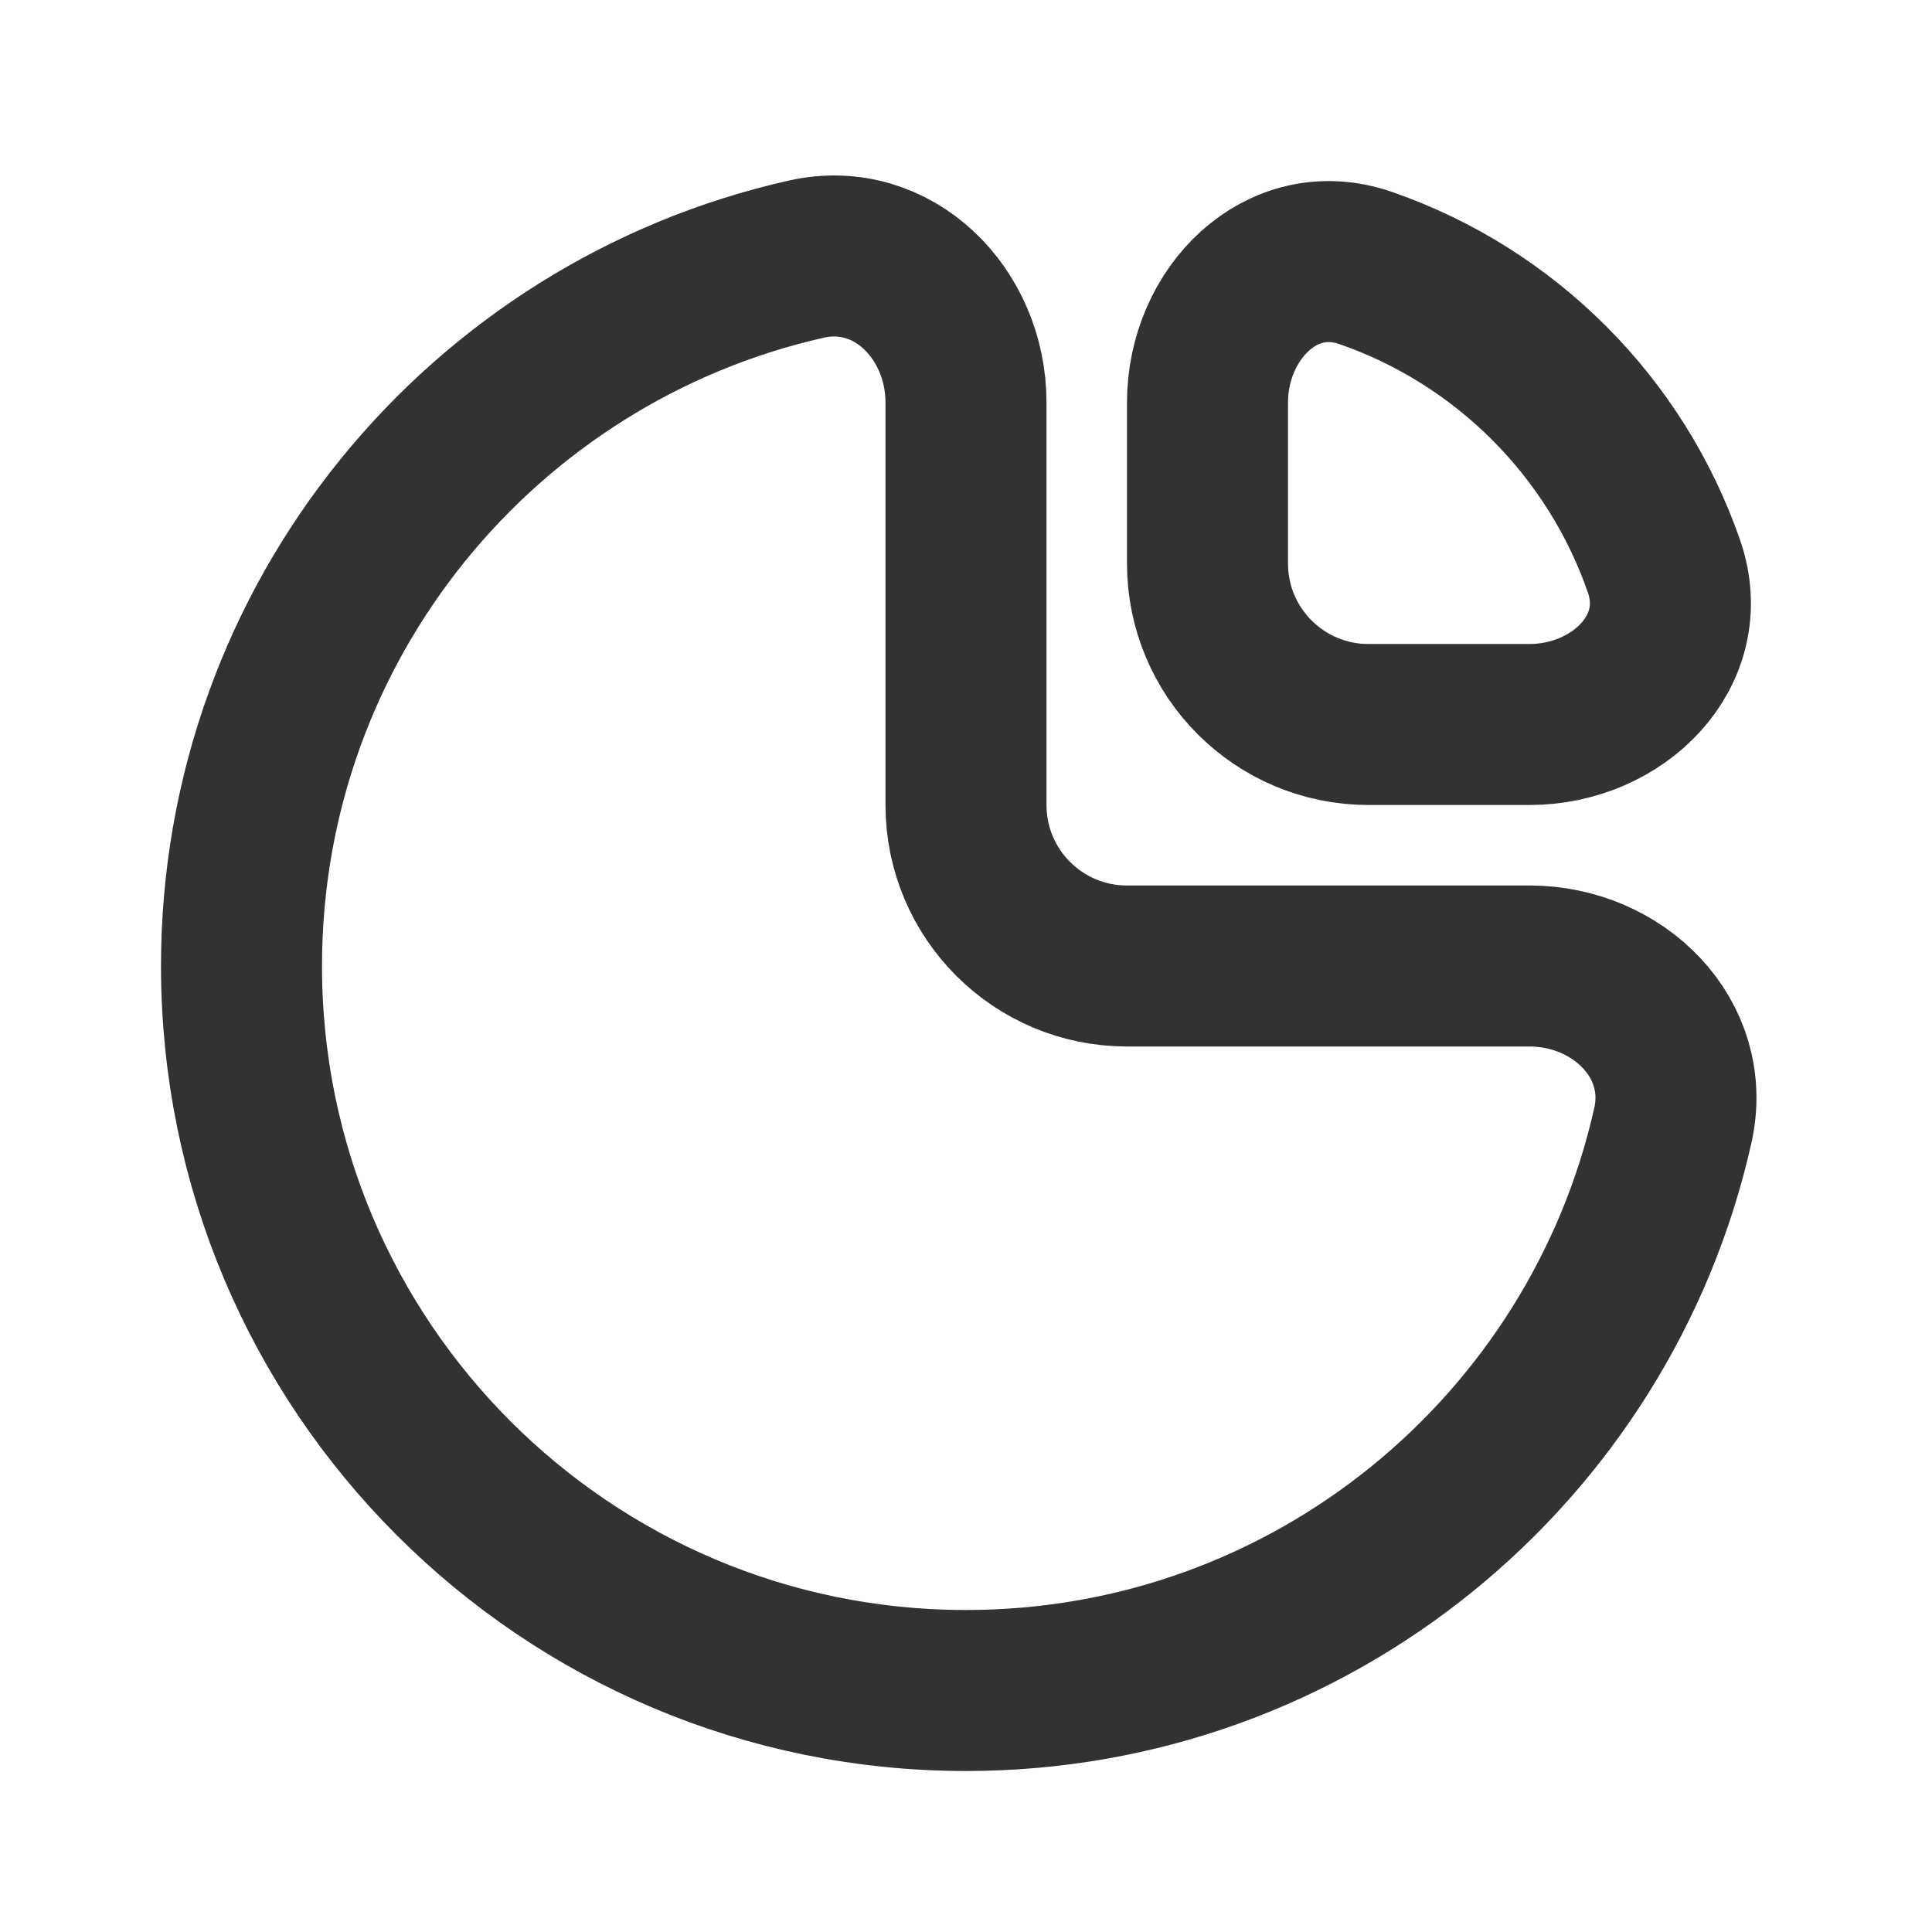
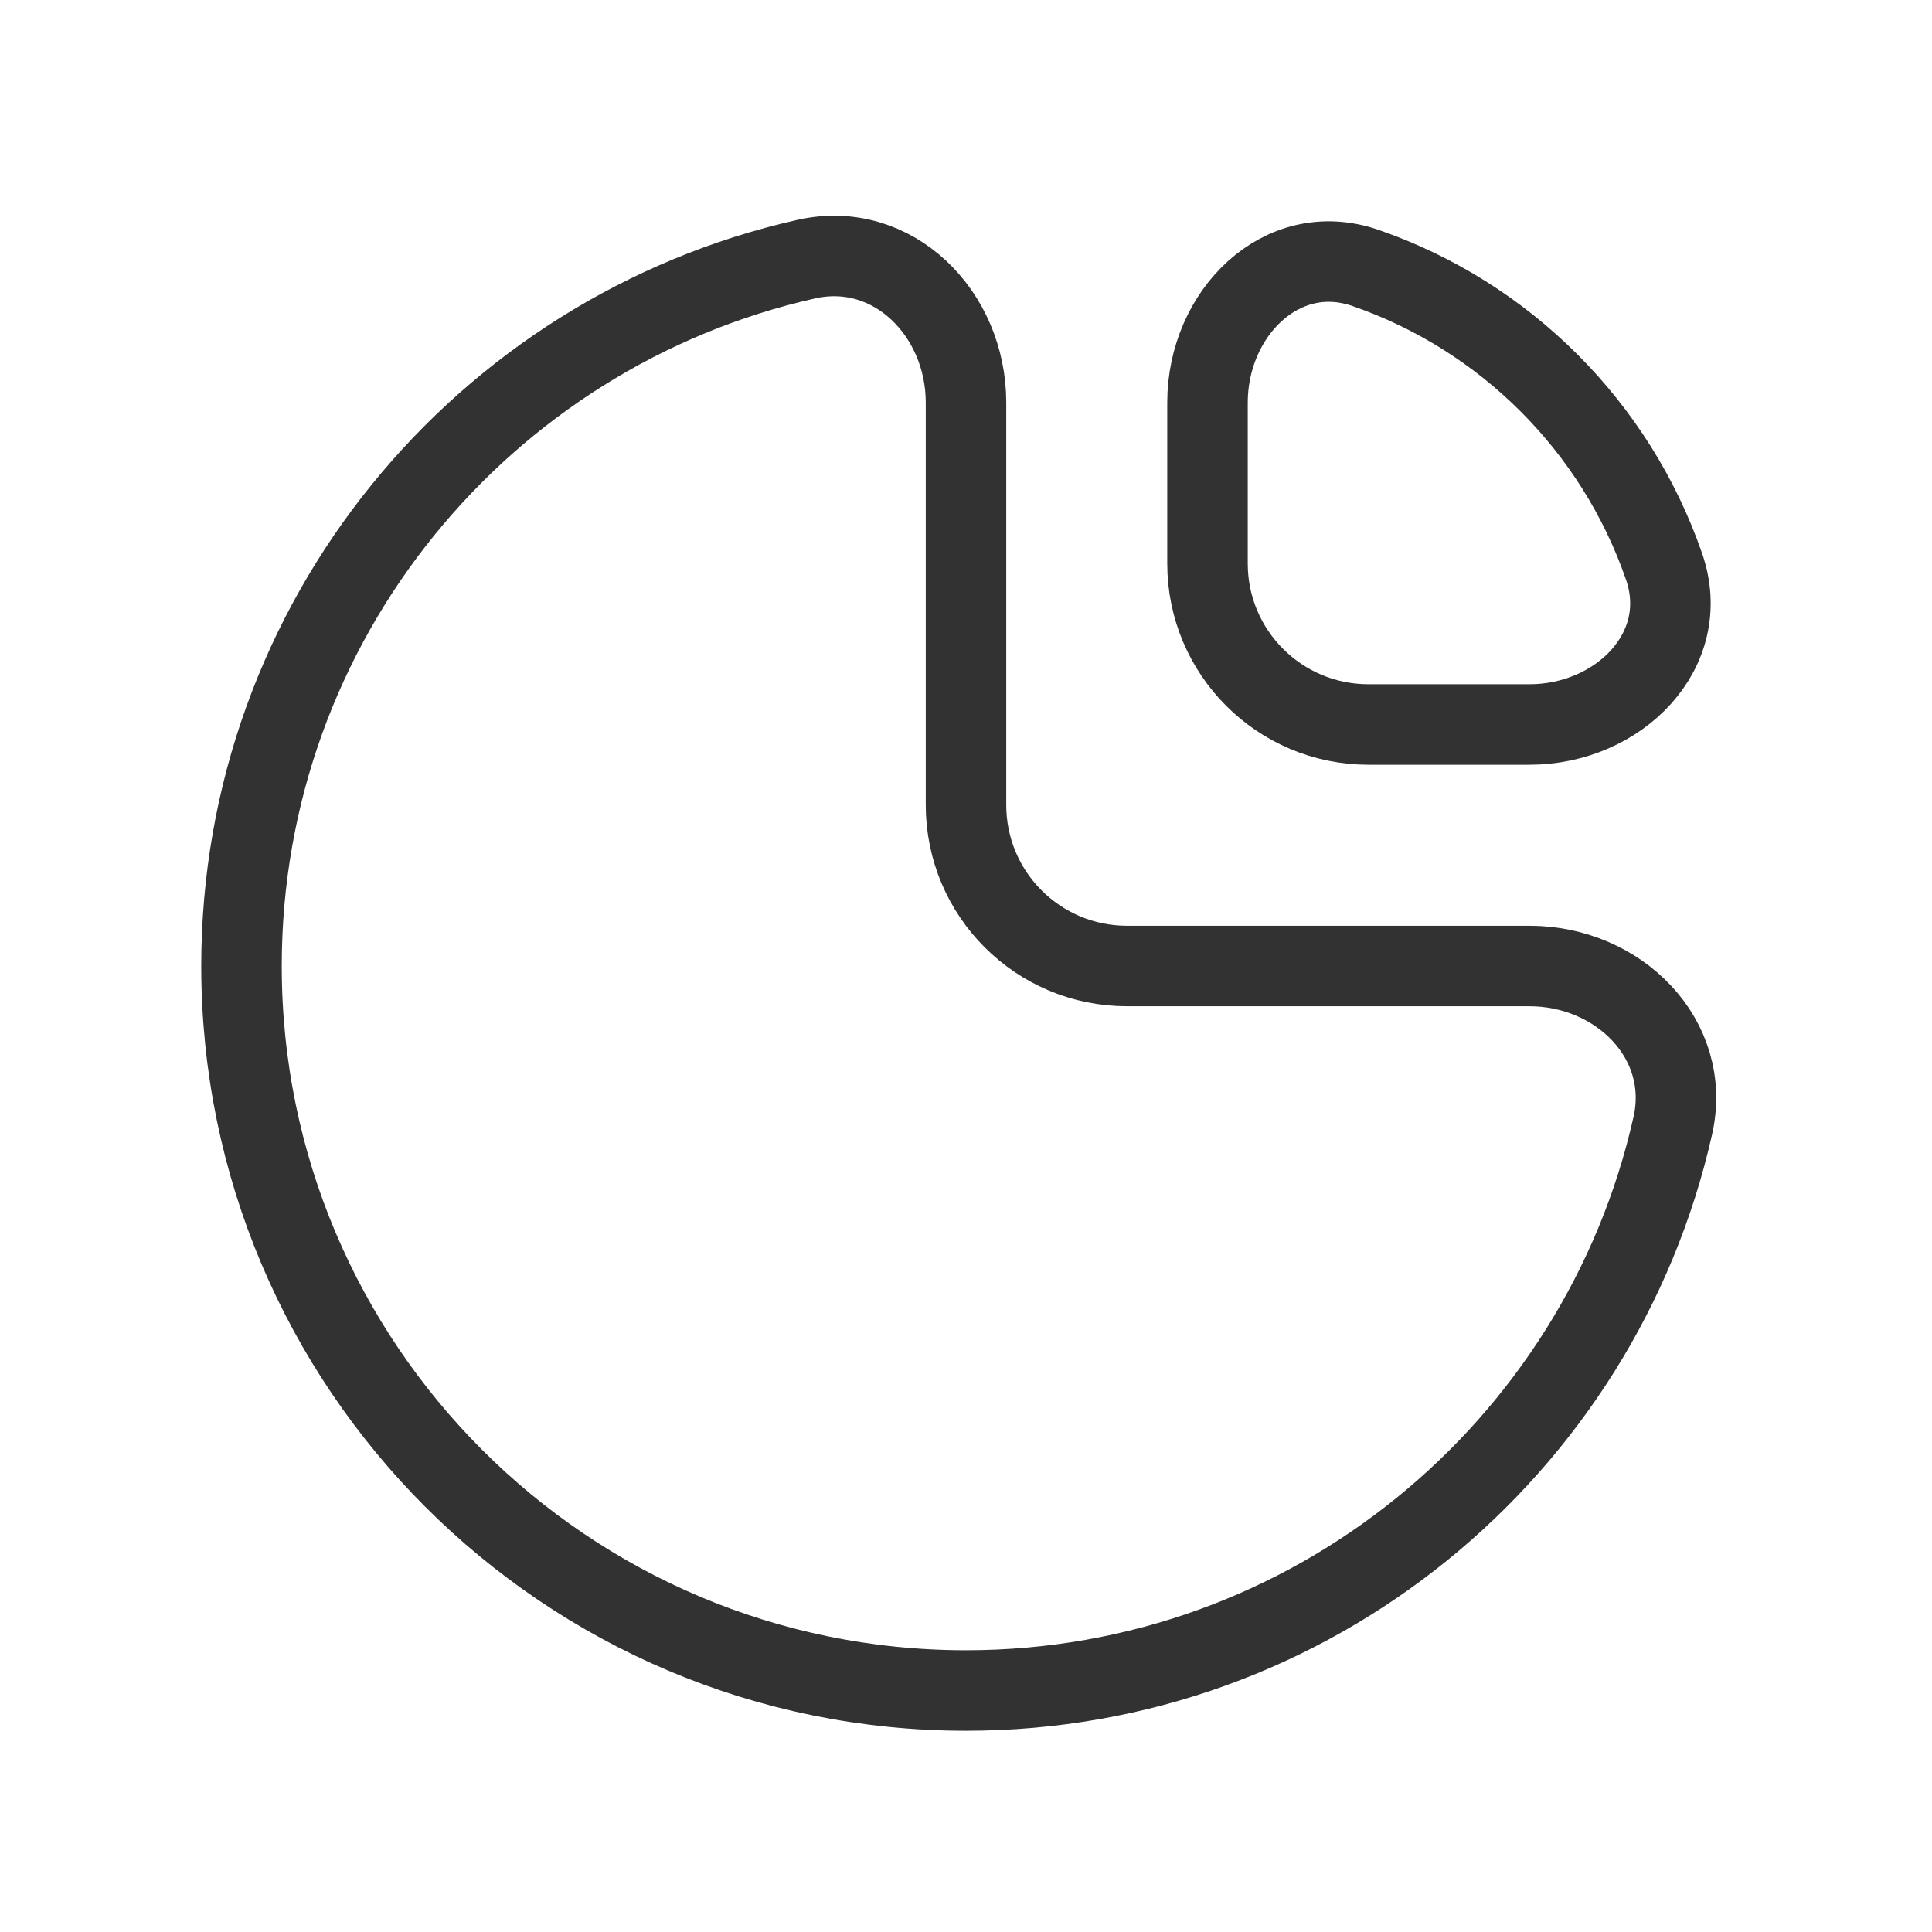
<svg xmlns="http://www.w3.org/2000/svg" width="800px" height="800px" viewBox="0 0 24 24" fill="none">
-   <path d="M19 12C20.105 12 21.023 12.907 20.78 13.984C19.877 18 16.289 21 12 21C7.029 21 3 16.971 3 12C3 7.711 6 4.123 10.016 3.219C11.093 2.977 12 3.895 12 5V10C12 11.105 12.895 12 14 12H19Z" stroke="#323232" stroke-width="2" />
-   <path d="M20.671 7.036C20.071 5.302 18.698 3.929 16.964 3.329C15.92 2.967 15 3.895 15 5L15 7C15 8.105 15.895 9 17 9L19 9C20.105 9 21.033 8.08 20.671 7.036Z" stroke="#323232" stroke-width="2" />
+   <path d="M19 12C20.105 12 21.023 12.907 20.78 13.984C19.877 18 16.289 21 12 21C7.029 21 3 16.971 3 12C3 7.711 6 4.123 10.016 3.219C11.093 2.977 12 3.895 12 5V10C12 11.105 12.895 12 14 12H19Z" stroke="#323232" strokeWidth="2" />
+   <path d="M20.671 7.036C20.071 5.302 18.698 3.929 16.964 3.329C15.92 2.967 15 3.895 15 5L15 7C15 8.105 15.895 9 17 9L19 9C20.105 9 21.033 8.08 20.671 7.036Z" stroke="#323232" strokeWidth="2" />
</svg>
